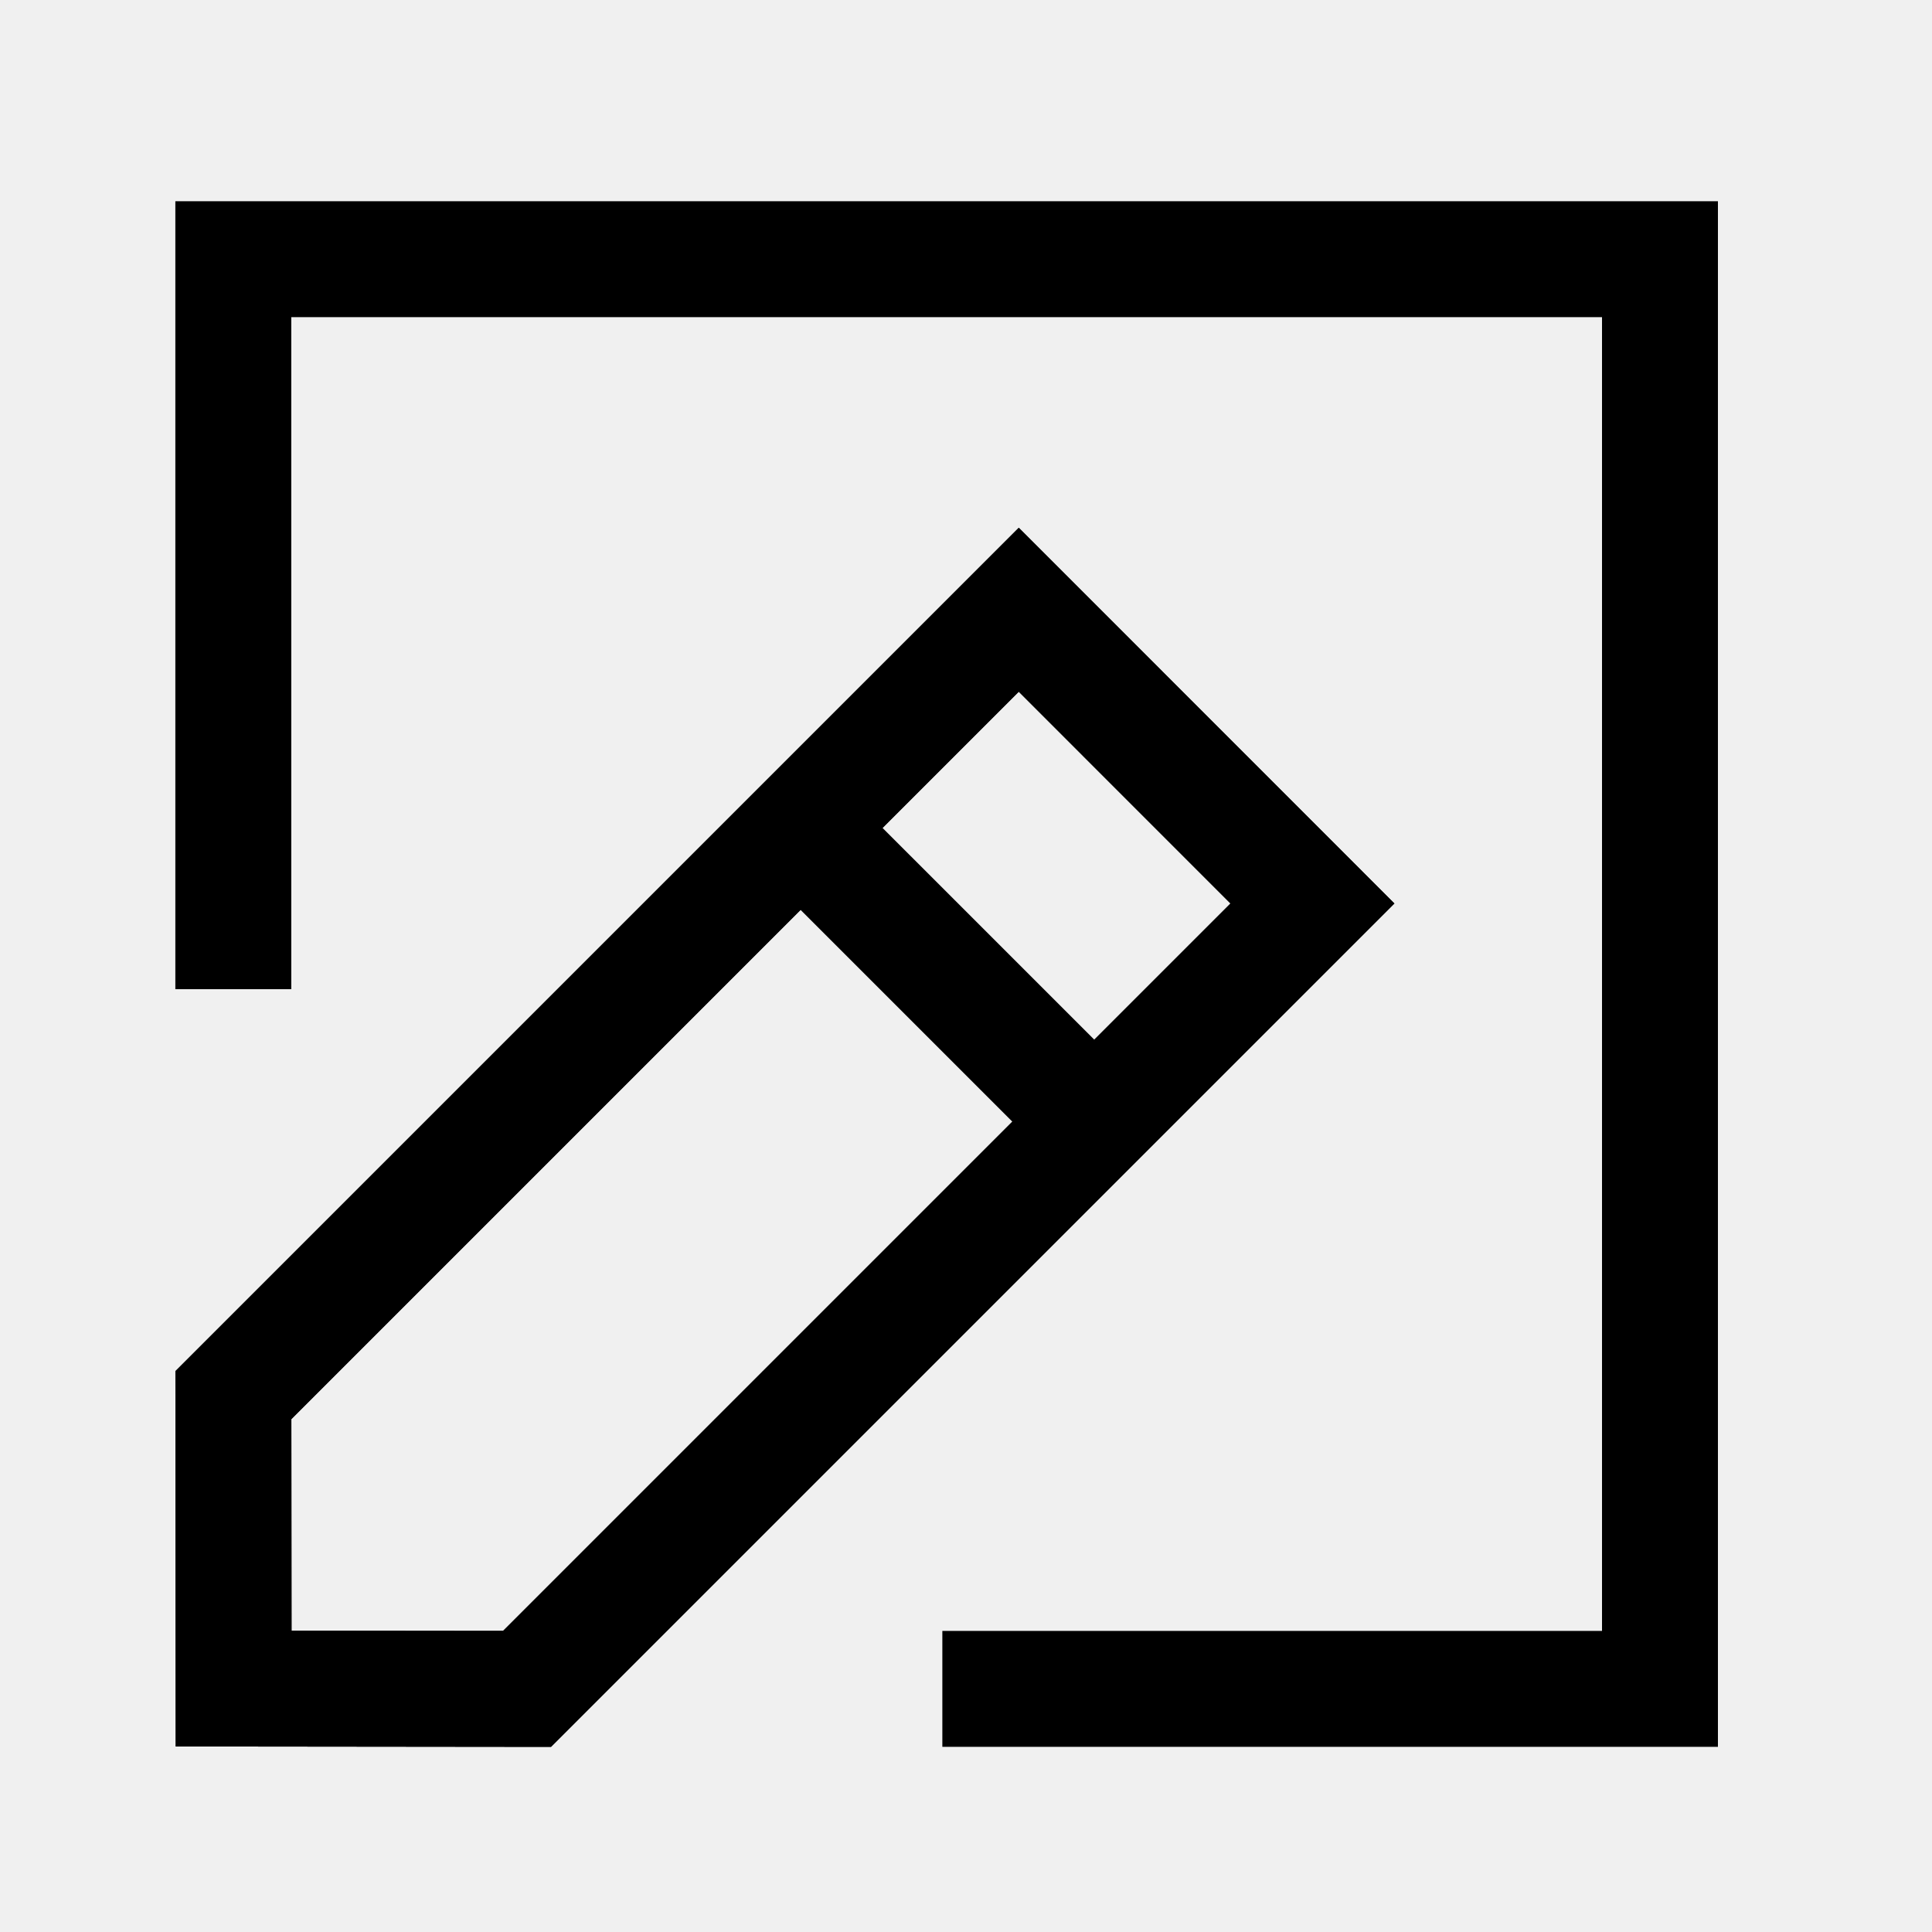
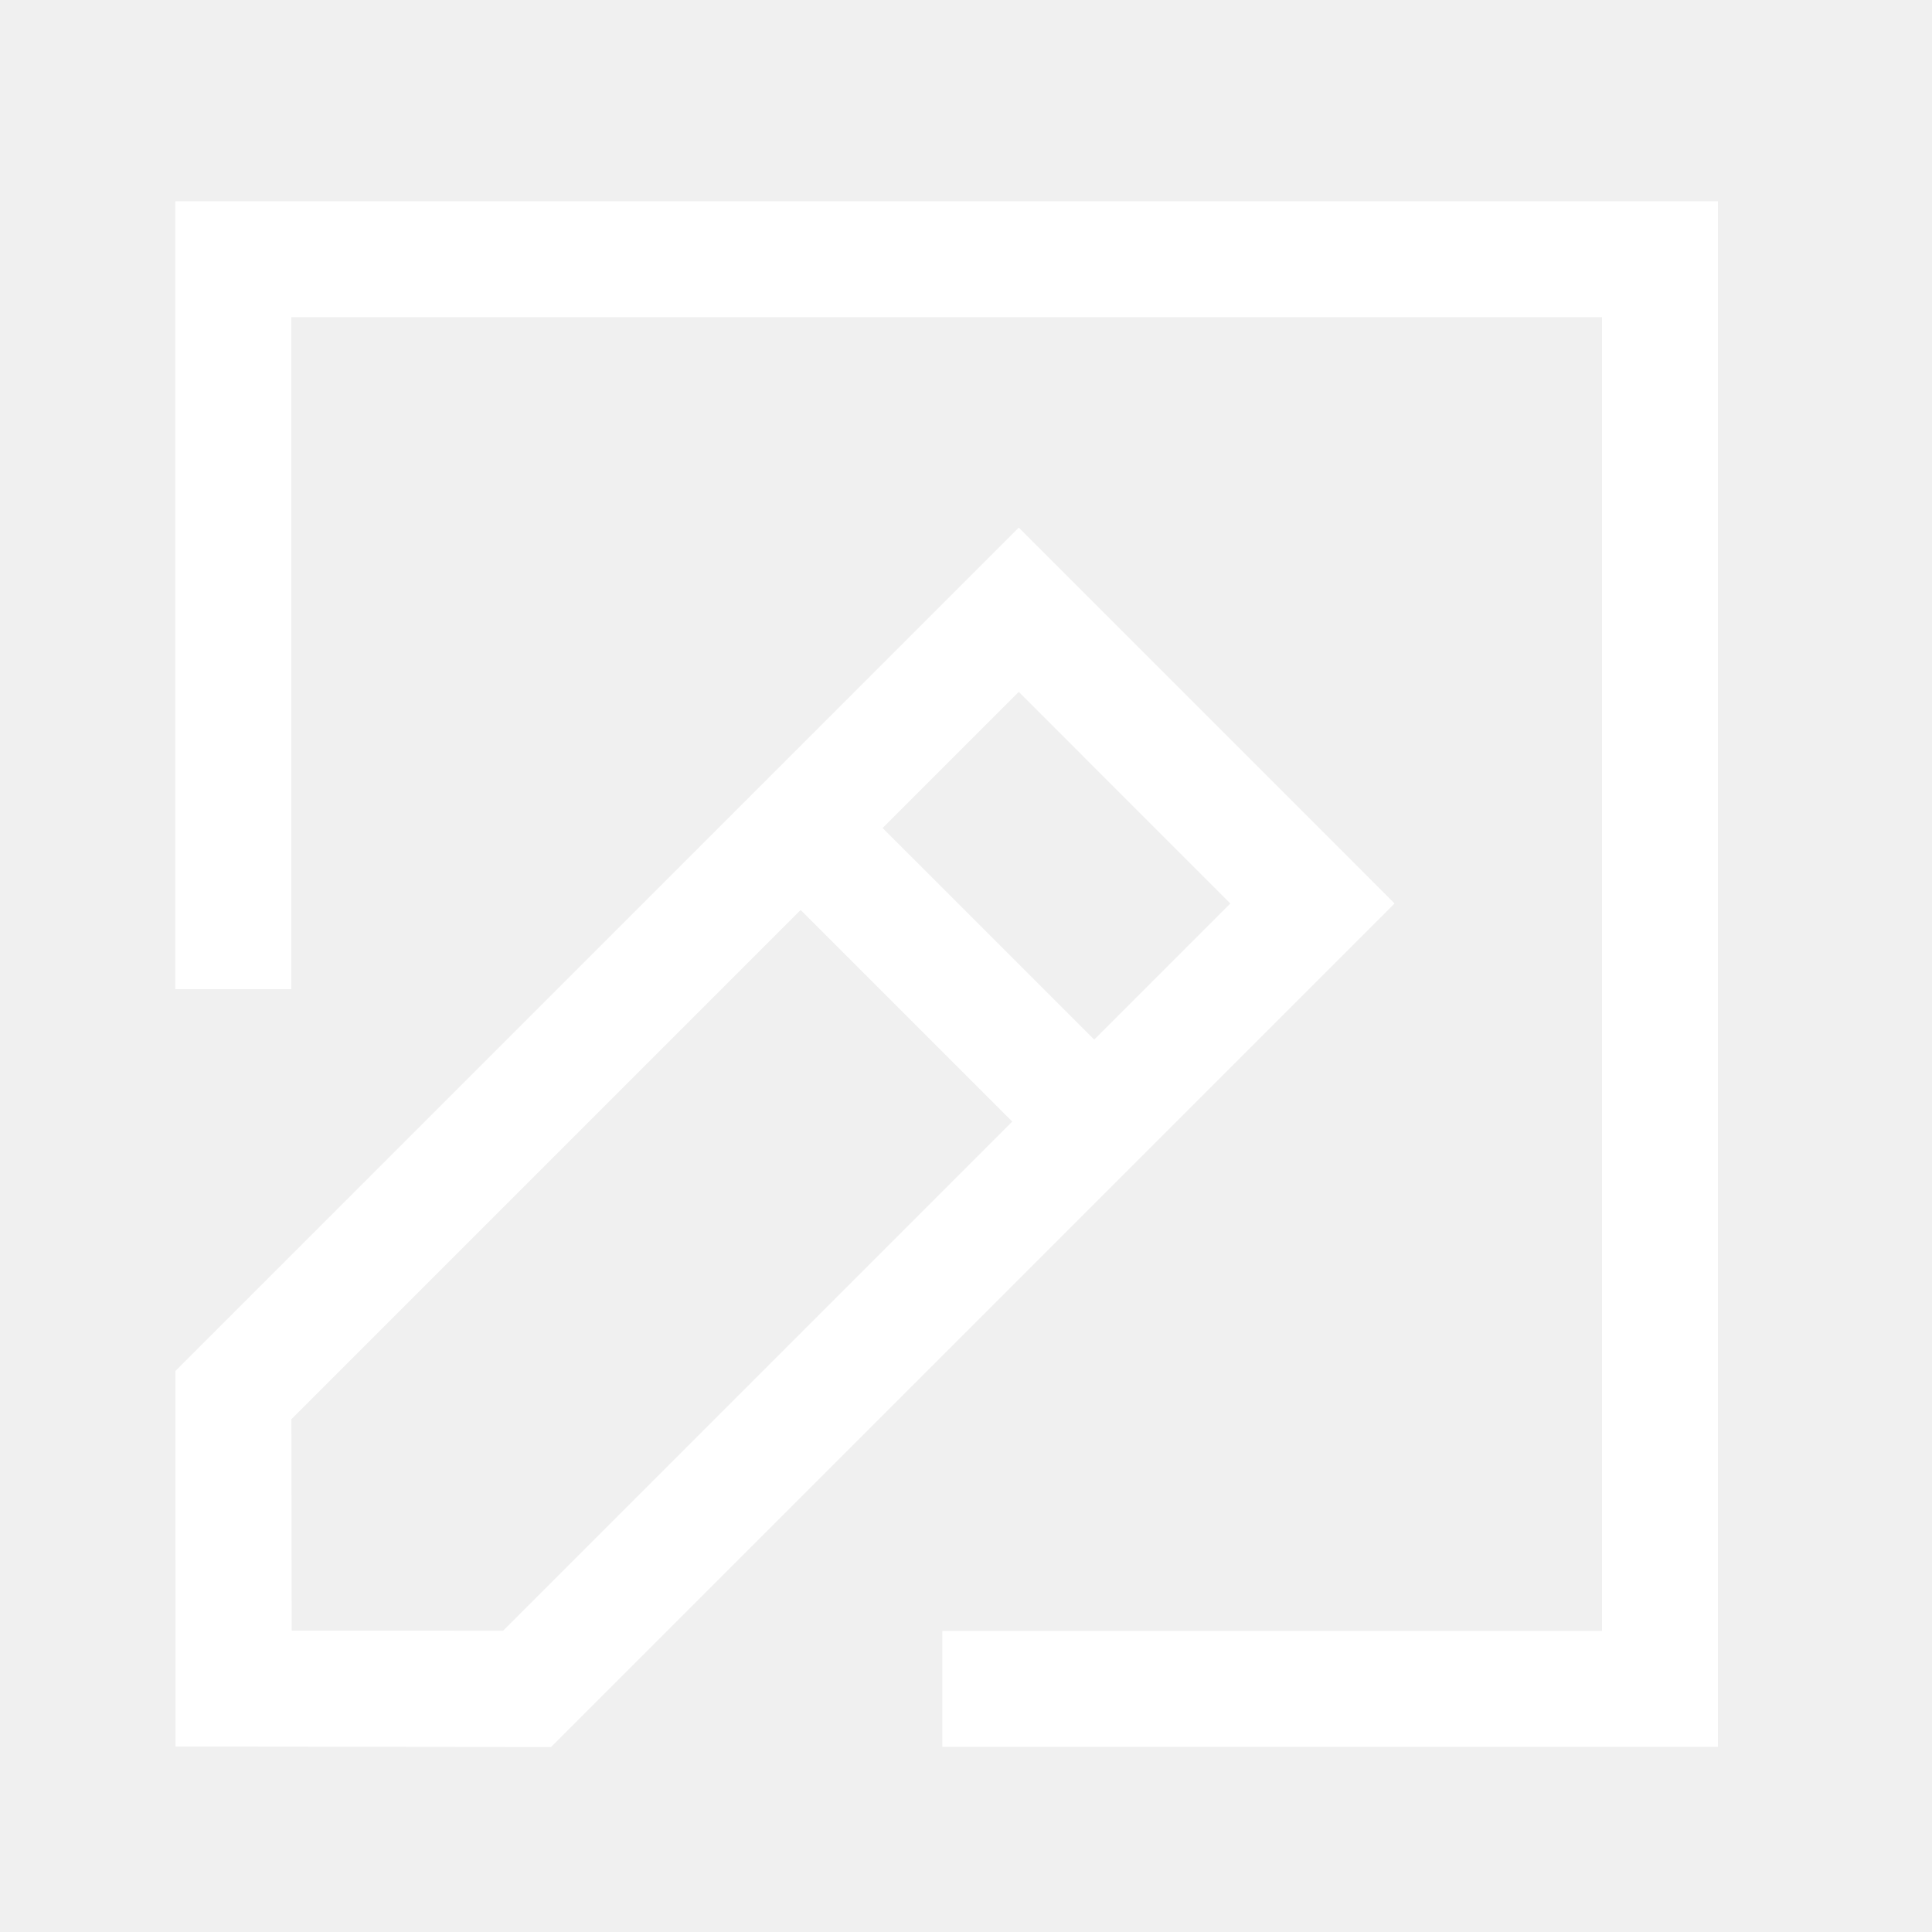
<svg xmlns="http://www.w3.org/2000/svg" width="25" height="25" viewBox="0 0 25 25" fill="none">
-   <path d="M13.183 7.89L16.983 11.691L6.82 21.854L3.023 21.85L3.02 18.053L13.183 7.89Z" stroke="black" stroke-width="1.5" stroke-linecap="square" />
-   <path d="M13.183 7.89L16.983 11.691L6.82 21.854L3.023 21.85L3.02 18.053L13.183 7.89Z" stroke="black" stroke-width="1.5" stroke-linecap="square" />
-   <path d="M13.743 14.097L10.757 11.111" stroke="black" stroke-width="1.5" stroke-linecap="square" />
-   <path d="M3.019 12.05V3.354H21.48V21.854H12.944" stroke="black" stroke-width="1.5" stroke-linecap="square" />
+   <path d="M13.183 7.89L16.983 11.691L6.82 21.854L3.023 21.85L3.02 18.053L13.183 7.89Z" stroke="white" stroke-width="1.5" stroke-linecap="square" />
+   <path d="M13.183 7.89L16.983 11.691L6.82 21.854L3.023 21.85L3.02 18.053L13.183 7.89Z" stroke="white" stroke-width="1.5" stroke-linecap="square" />
+   <path d="M13.743 14.097L10.757 11.111" stroke="white" stroke-width="1.5" stroke-linecap="square" />
+   <path d="M3.019 12.05V3.354H21.48V21.854H12.944" stroke="white" stroke-width="1.5" stroke-linecap="square" />
</svg>
